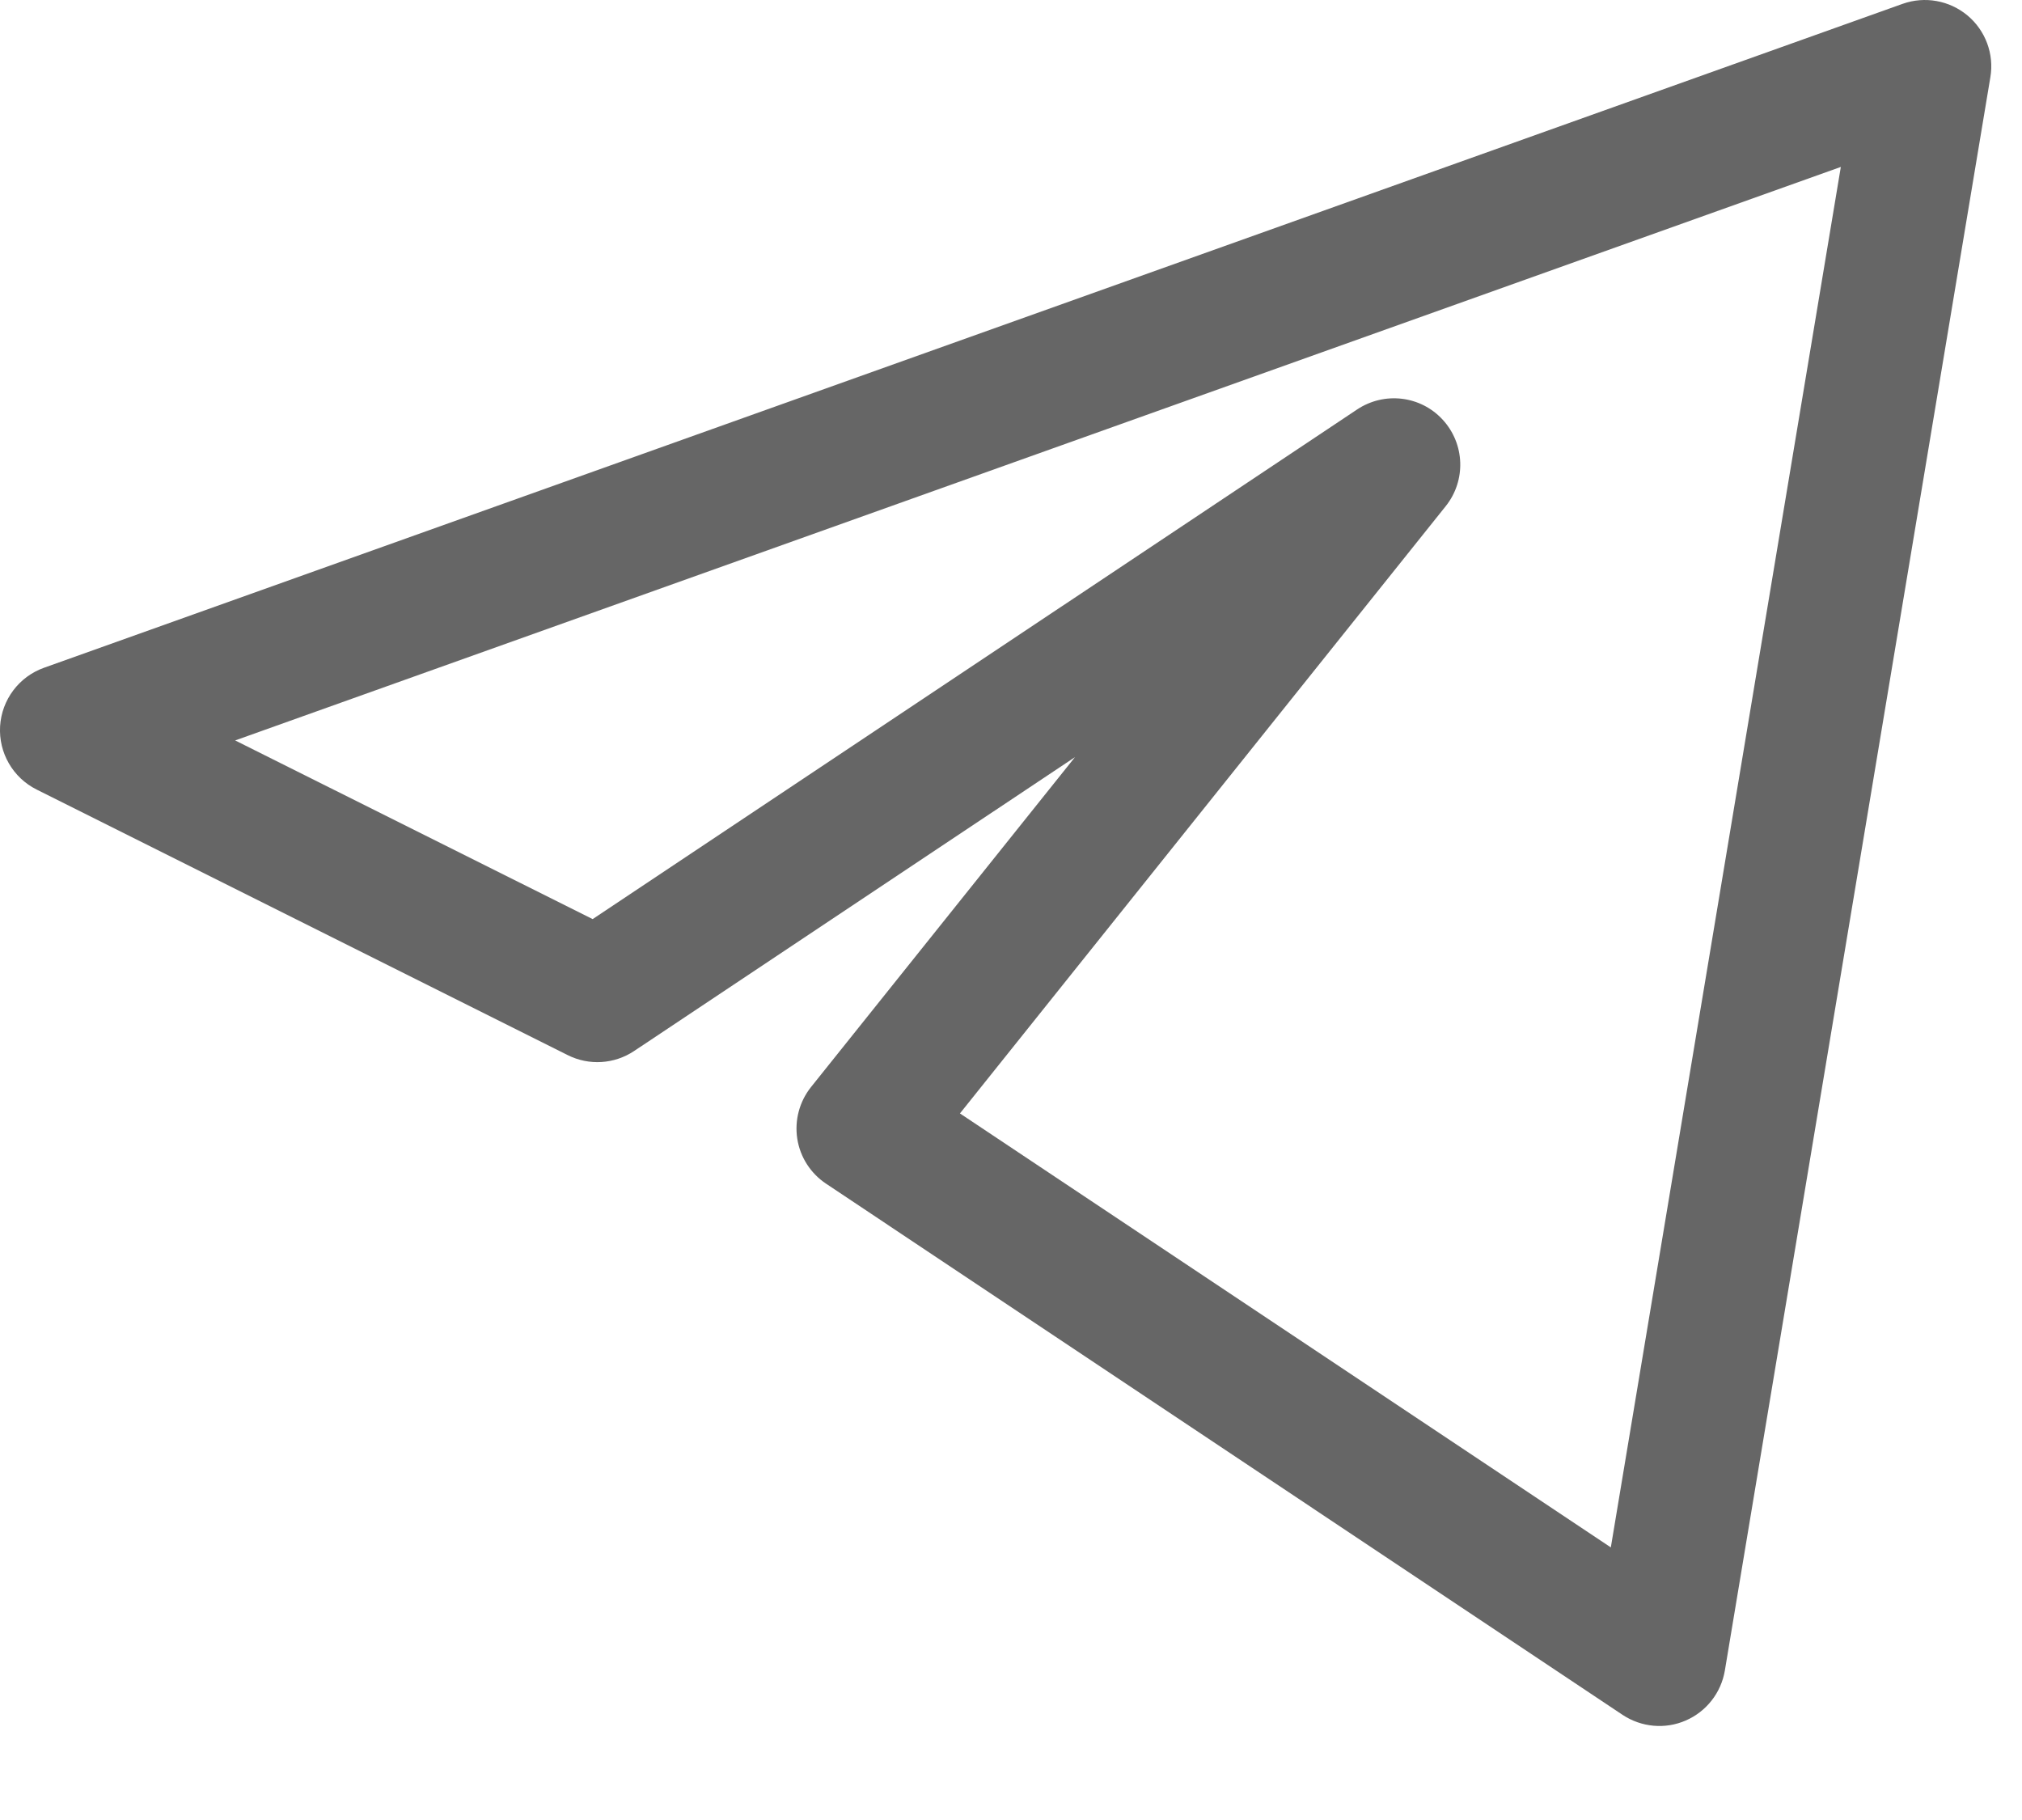
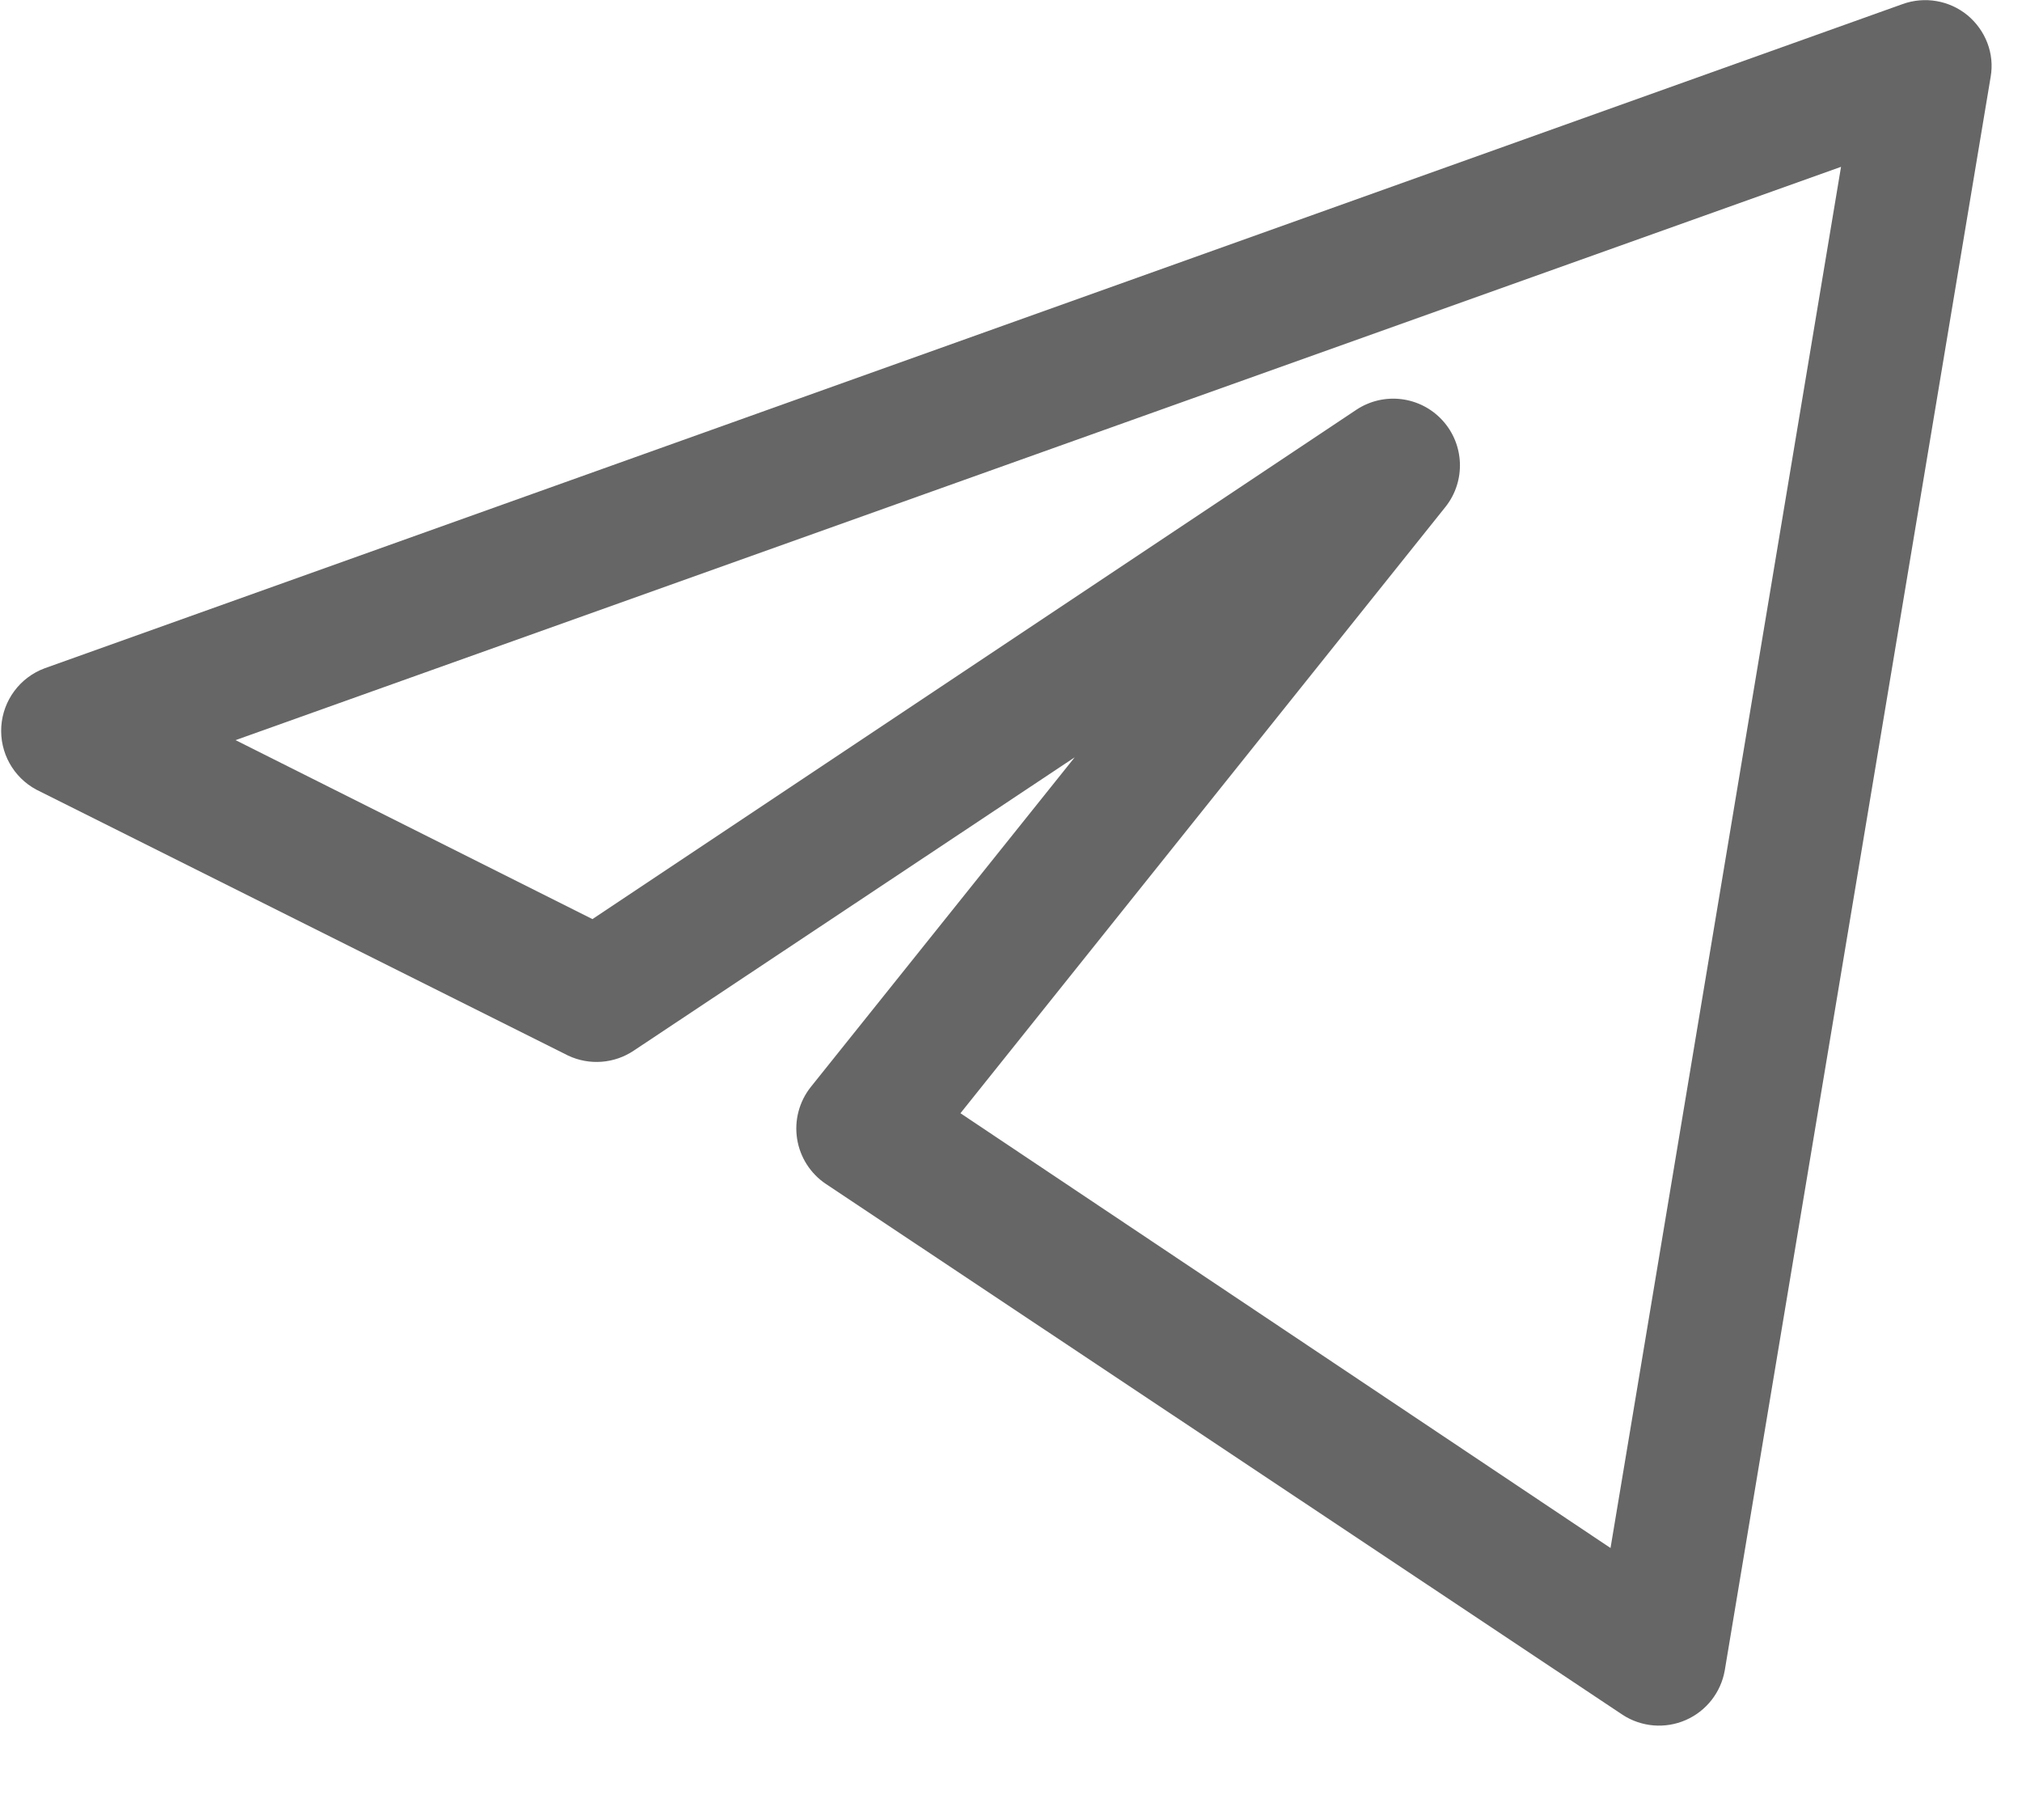
- <svg xmlns="http://www.w3.org/2000/svg" width="20" height="18" viewBox="0 0 20 18" fill="none">
-   <path fill-rule="evenodd" clip-rule="evenodd" d="M19.461 0.153C19.639 0.302 19.726 0.535 19.687 0.764L17.061 16.521C17.024 16.741 16.879 16.927 16.674 17.016C16.47 17.105 16.235 17.083 16.049 16.96L8.171 11.707C8.018 11.605 7.914 11.444 7.886 11.262C7.858 11.08 7.907 10.895 8.022 10.751L10.633 7.488L6.273 10.394C6.077 10.525 5.826 10.541 5.615 10.435L0.363 7.809C0.128 7.692 -0.015 7.445 0.001 7.182C0.017 6.92 0.188 6.692 0.436 6.604L18.819 0.038C19.038 -0.04 19.282 0.004 19.461 0.153ZM2.326 7.323L5.862 9.09L13.423 4.05C13.693 3.87 14.053 3.913 14.271 4.152C14.49 4.391 14.502 4.753 14.3 5.006L9.495 11.012L15.933 15.304L18.208 1.651L2.326 7.323Z" fill="#666666" />
+ <svg xmlns="http://www.w3.org/2000/svg" viewBox="0 0 20 18" fill="none">
+   <path fill-rule="evenodd" clip-rule="evenodd" d="M19.46.15c.18.15.27.38.23.61l-2.63 15.76a.66.66 0 0 1-1.01.44l-7.88-5.25a.66.66 0 0 1-.15-.96l2.61-3.26-4.36 2.9a.66.66 0 0 1-.65.05l-5.26-2.63a.66.66 0 0 1 .08-1.2l18.38-6.57a.66.66 0 0 1 .64.11Zm-17.13 7.17 3.53 1.77 7.56-5.04a.66.66 0 0 1 .88.96l-4.8 6 6.43 4.3 2.28-13.66-15.88 5.67Z" fill="#666" />
</svg>
